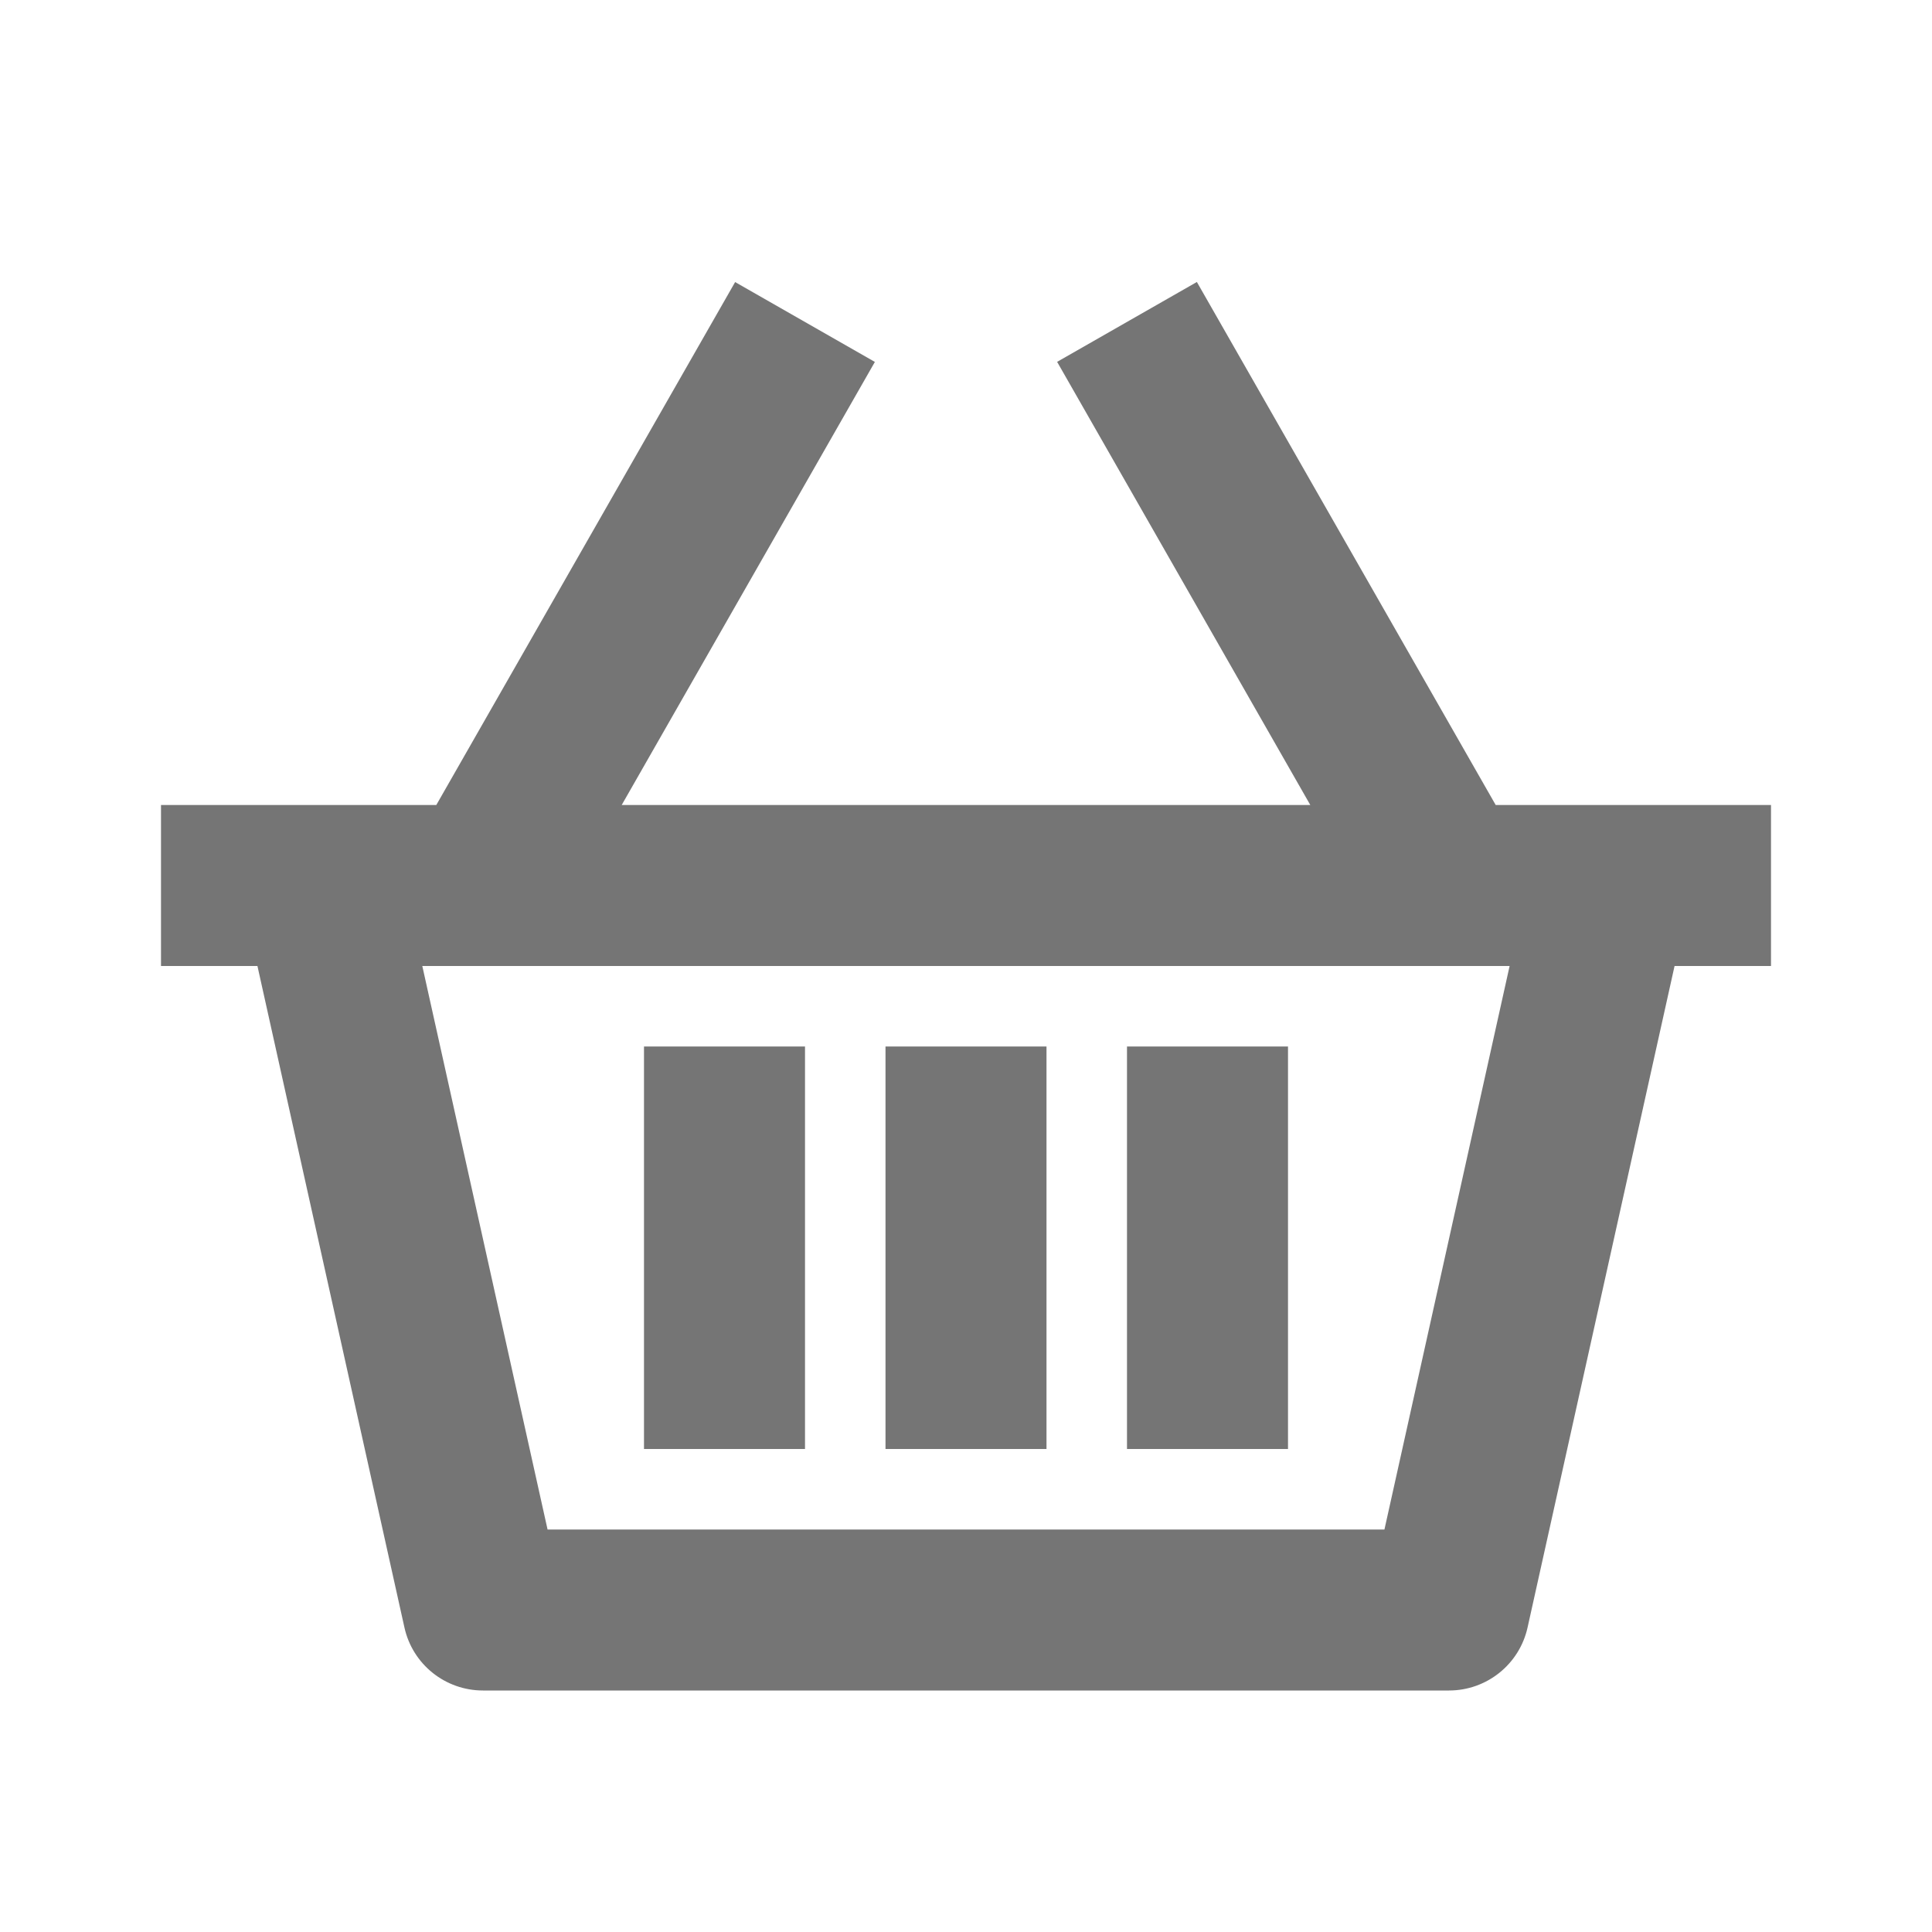
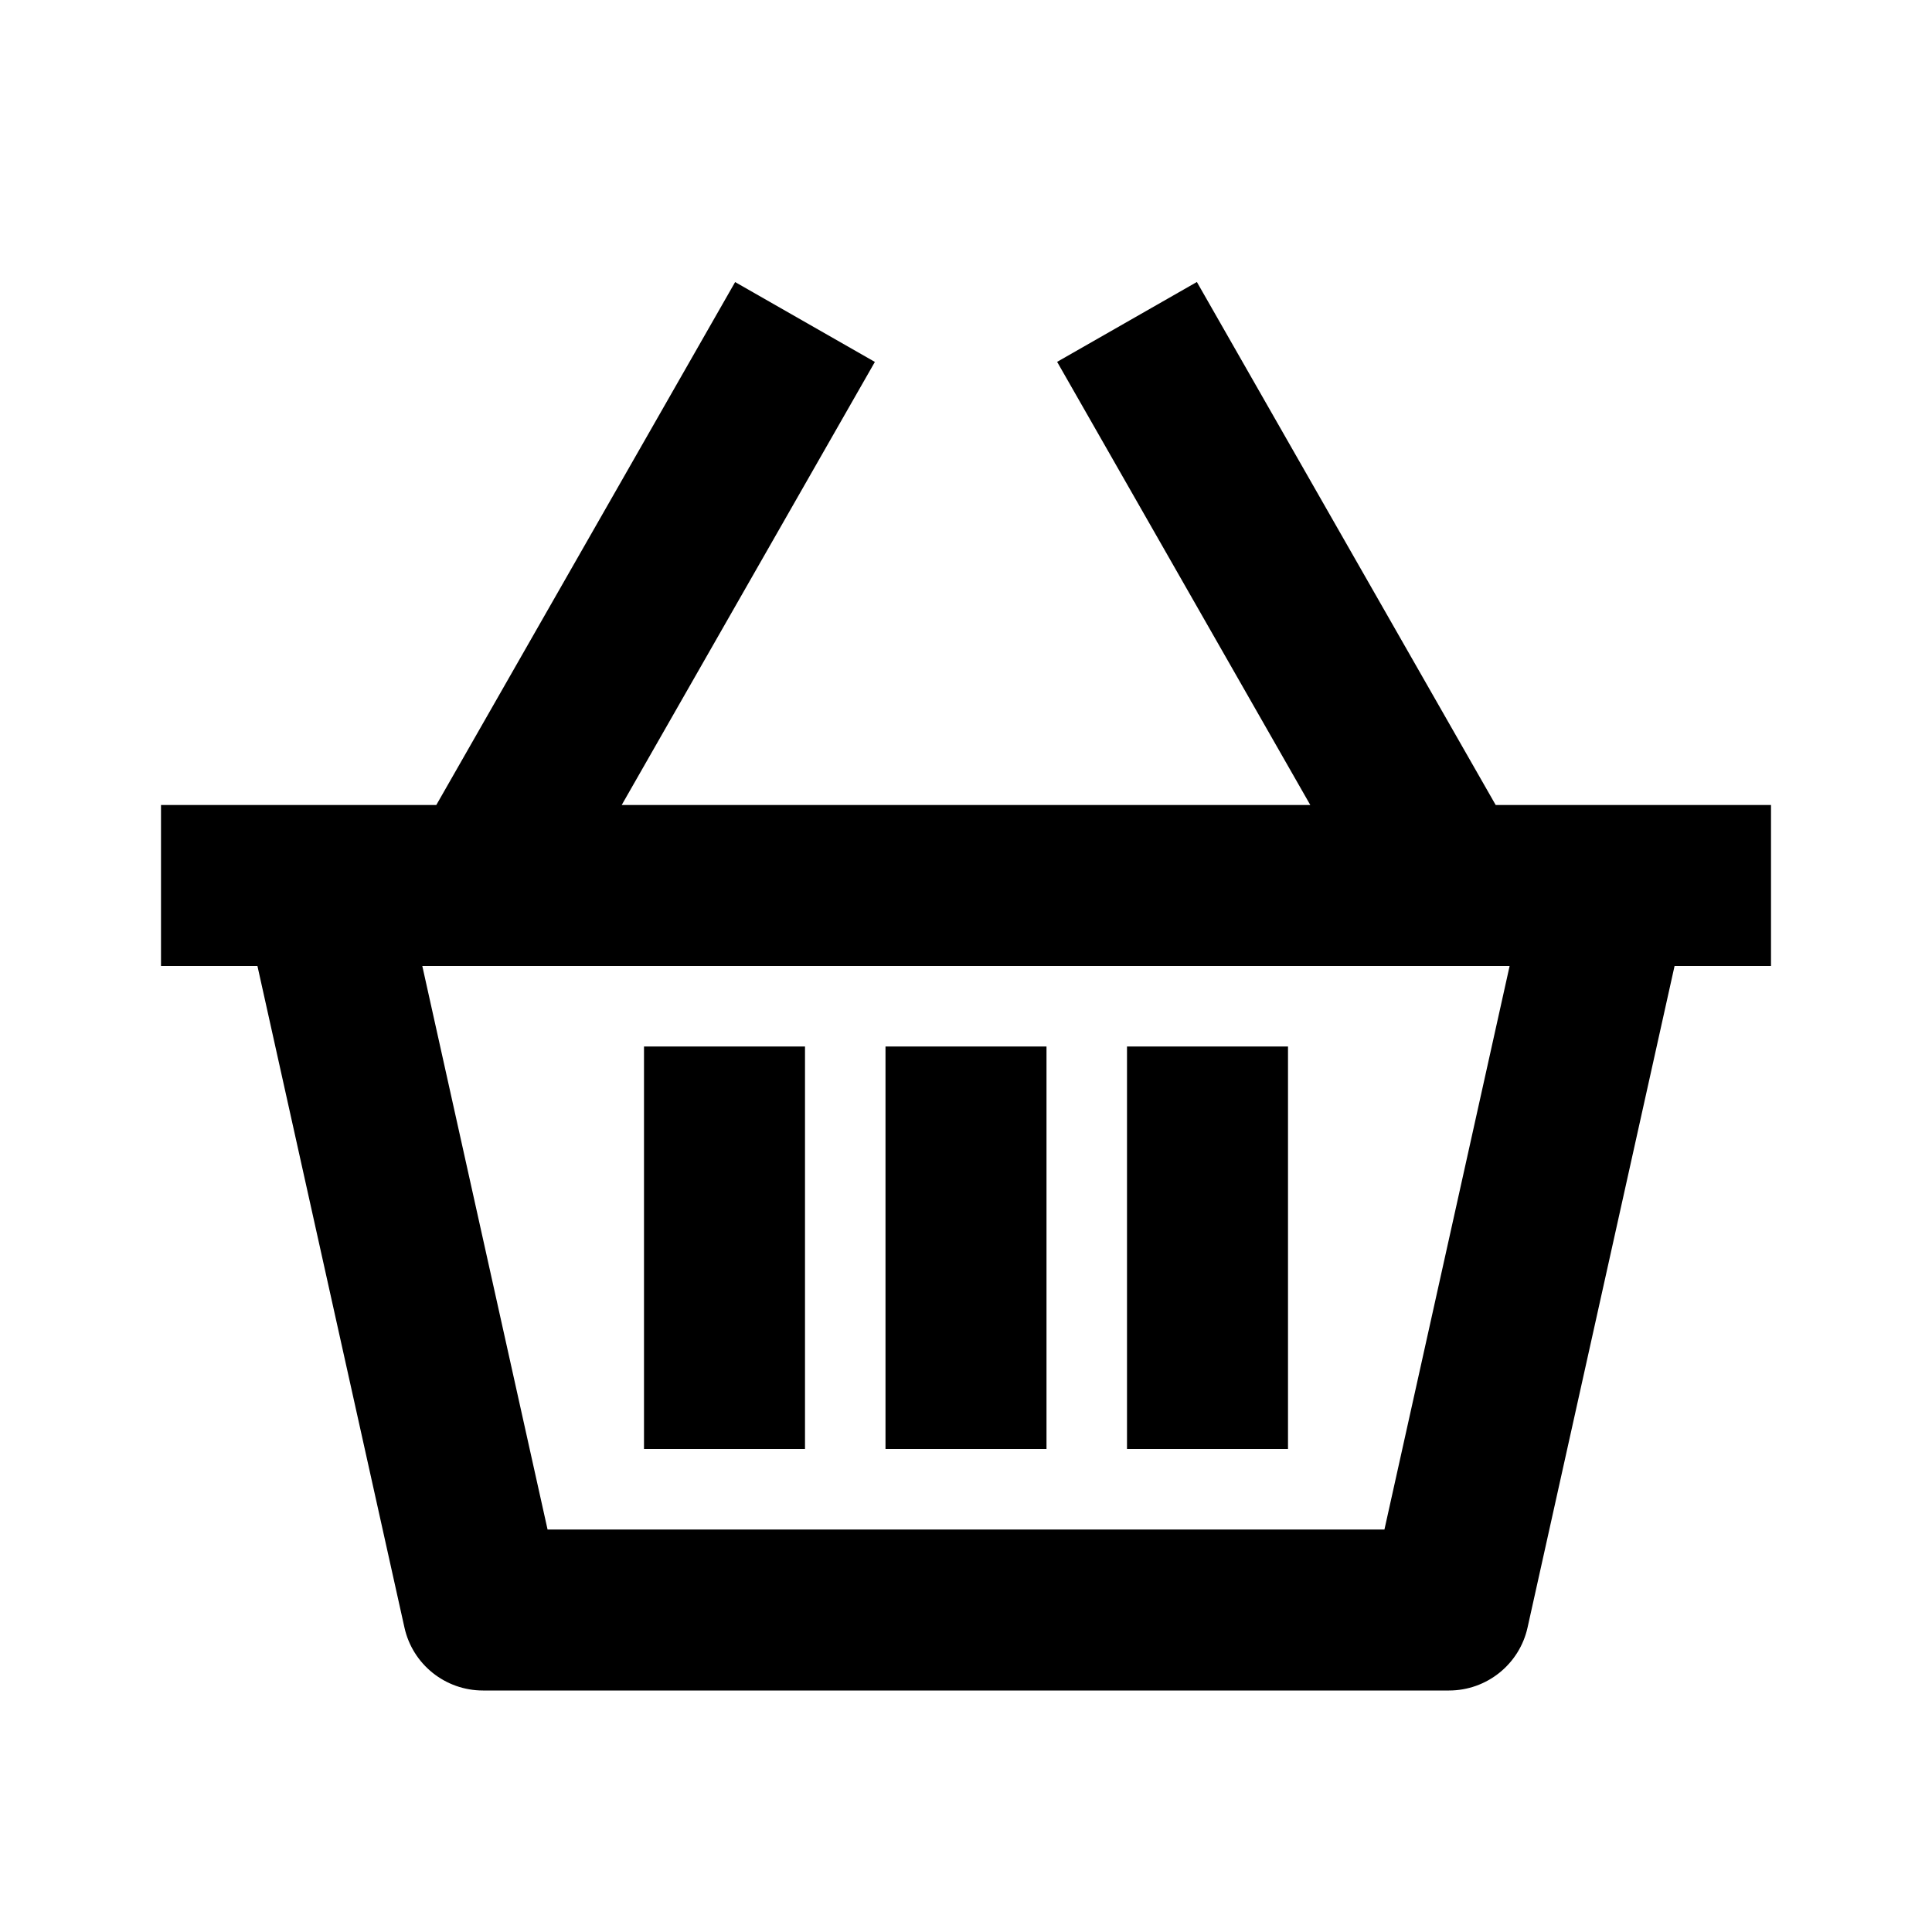
<svg xmlns="http://www.w3.org/2000/svg" version="1.1" x="0px" y="0px" width="24px" height="24px" viewBox="0 0 24 24" enable-background="new 0 0 24 24" xml:space="preserve">
  <g id="Frames-24px">
    <rect fill="none" width="24" height="24" />
  </g>
  <g id="Solid">
    <g>
-       <path fill="#757575" d="M22,10h-3.42l-3.712-6.497l-1.736,0.992L16.277,10H7.723l3.145-5.504L9.132,3.504L5.42,10H2v2h1.198    l1.826,8.217C5.125,20.675,5.531,21,6,21h12c0.469,0,0.875-0.326,0.976-0.783L20.802,12H22V10z M17.198,19H6.802l-1.556-7h13.507    L17.198,19z" />
-       <rect x="11" y="13" fill="#757575" width="2" height="5" />
-       <rect x="14" y="13" fill="#757575" width="2" height="5" />
-       <rect x="8" y="13" fill="#757575" width="2" height="5" />
+       <path fill="currentColor" d="M22,10h-3.42l-3.712-6.497l-1.736,0.992L16.277,10H7.723l3.145-5.504L9.132,3.504L5.42,10H2v2h1.198    l1.826,8.217C5.125,20.675,5.531,21,6,21h12c0.469,0,0.875-0.326,0.976-0.783L20.802,12H22V10z M17.198,19H6.802l-1.556-7h13.507    L17.198,19z" />
+       <rect x="11" y="13" fill="currentColor" width="2" height="5" />
+       <rect x="14" y="13" fill="currentColor" width="2" height="5" />
+       <rect x="8" y="13" fill="currentColor" width="2" height="5" />
    </g>
  </g>
</svg>
